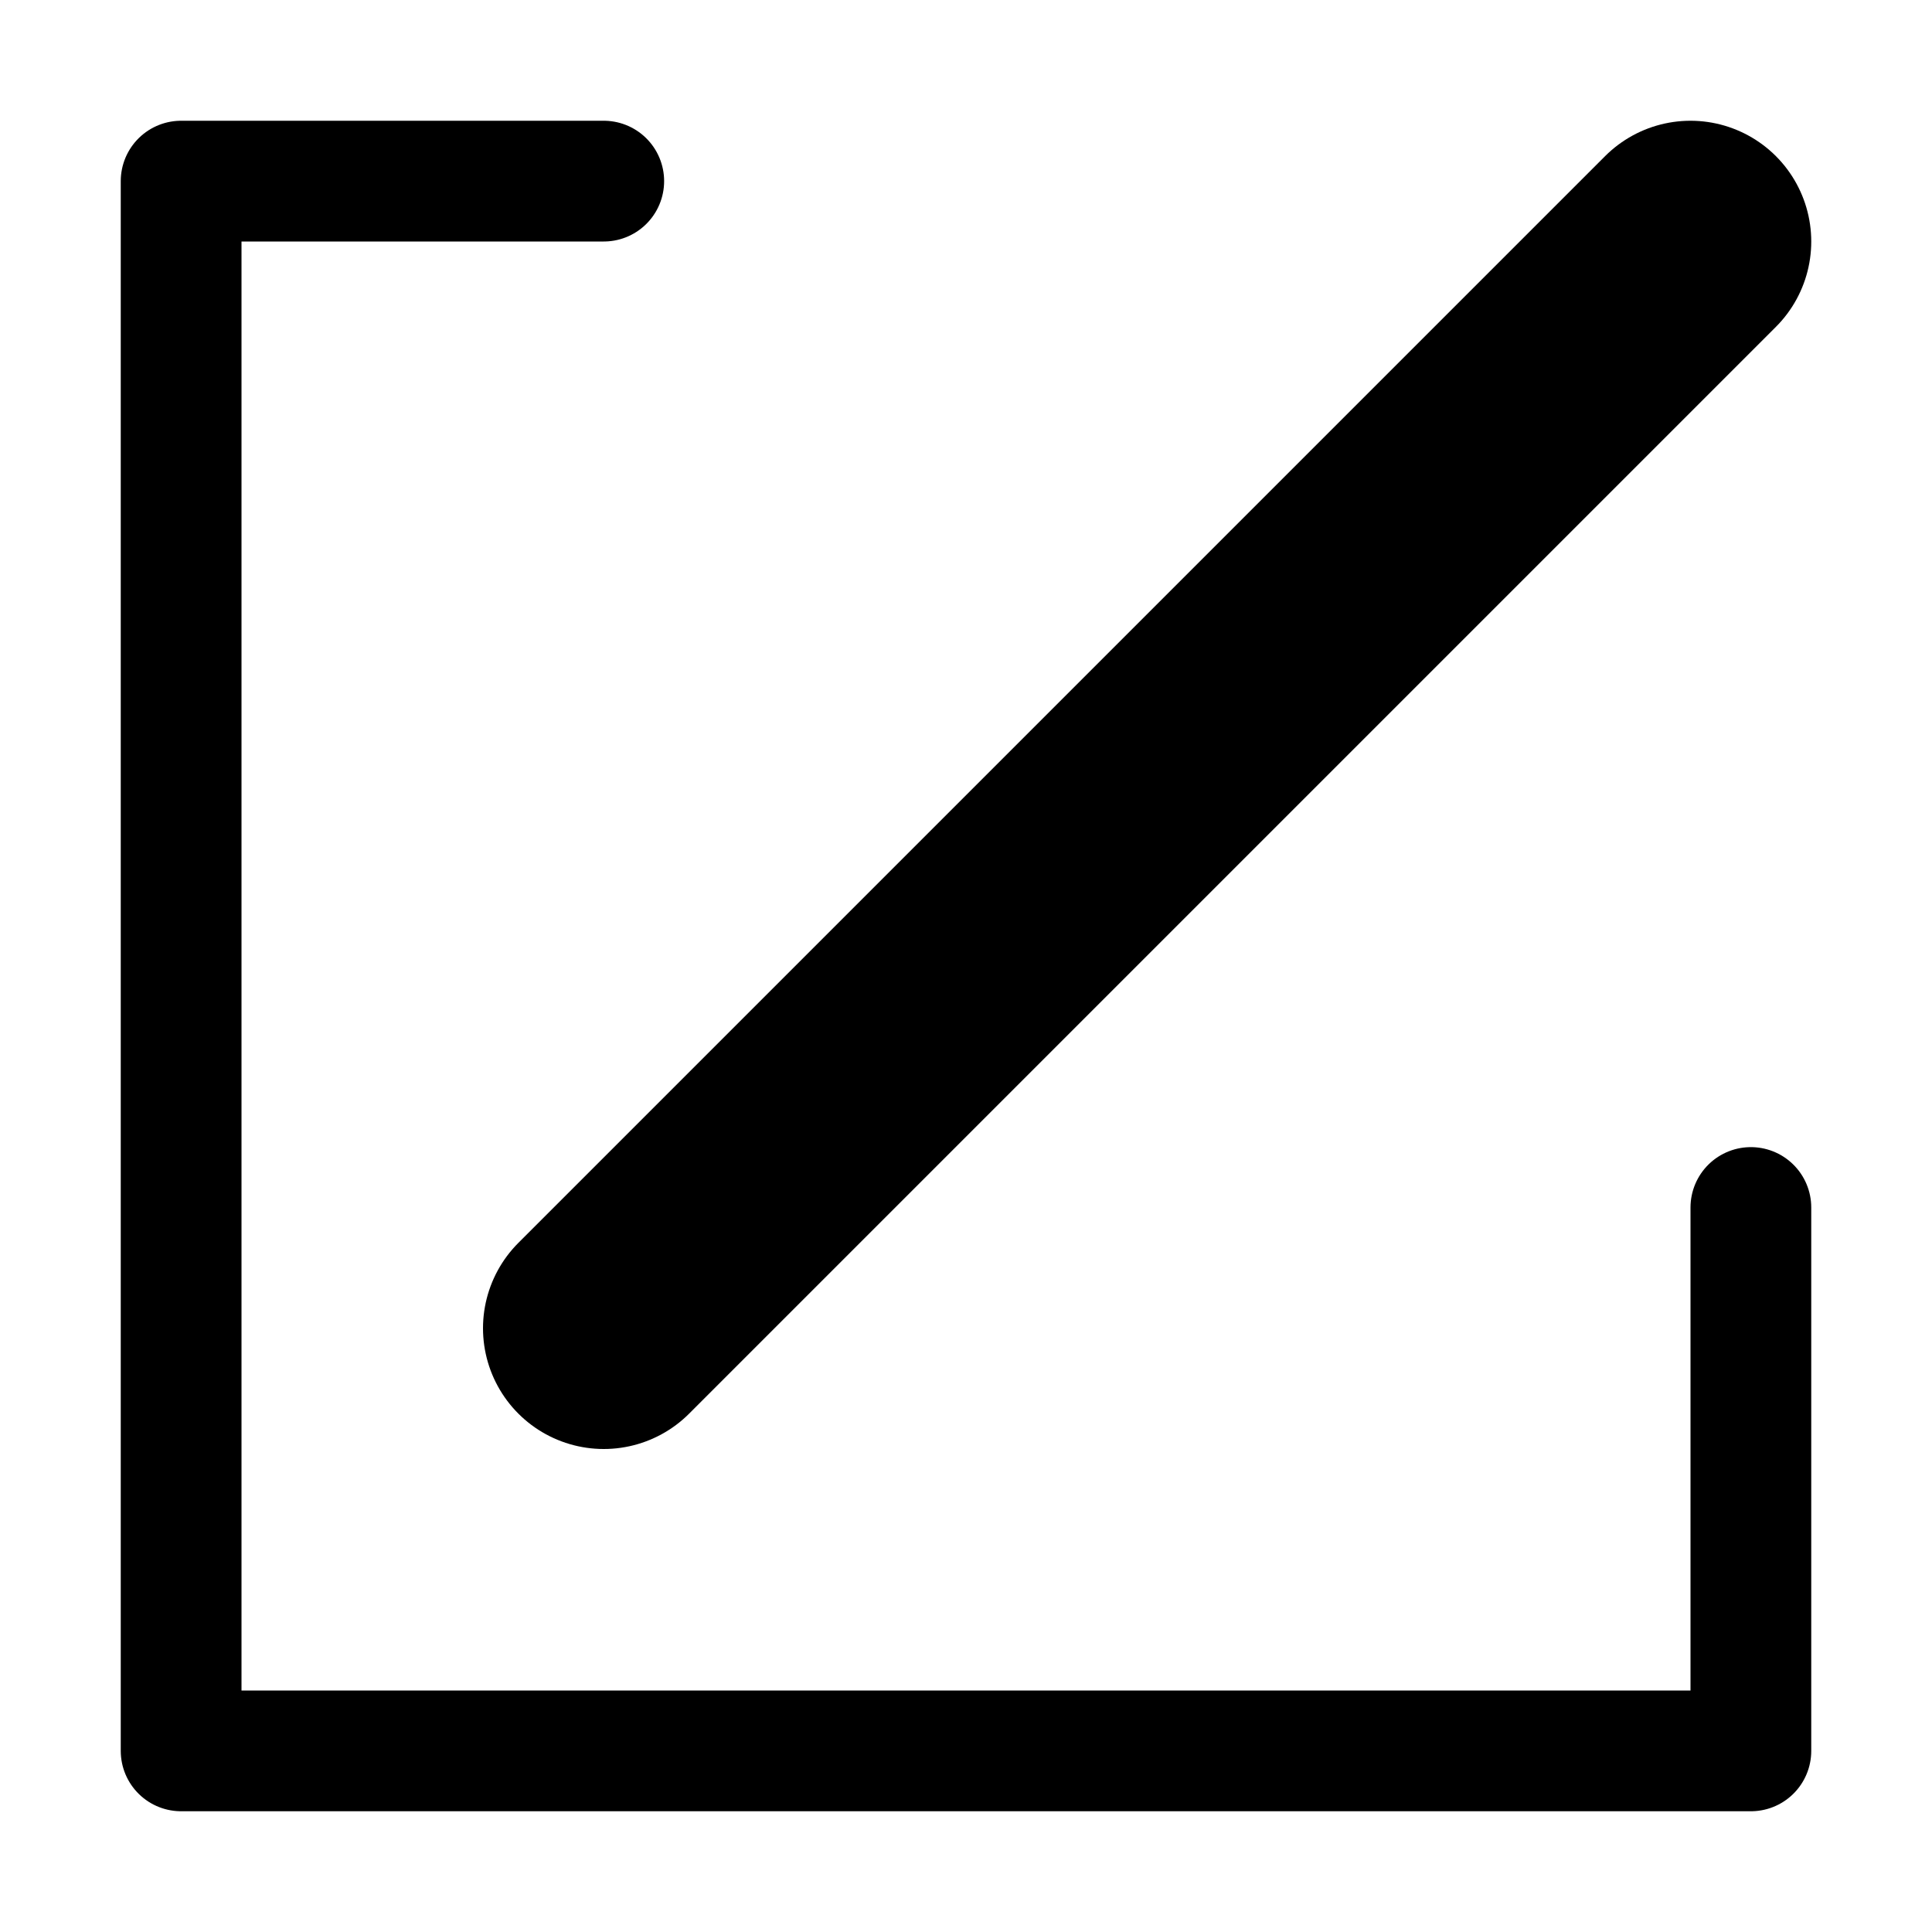
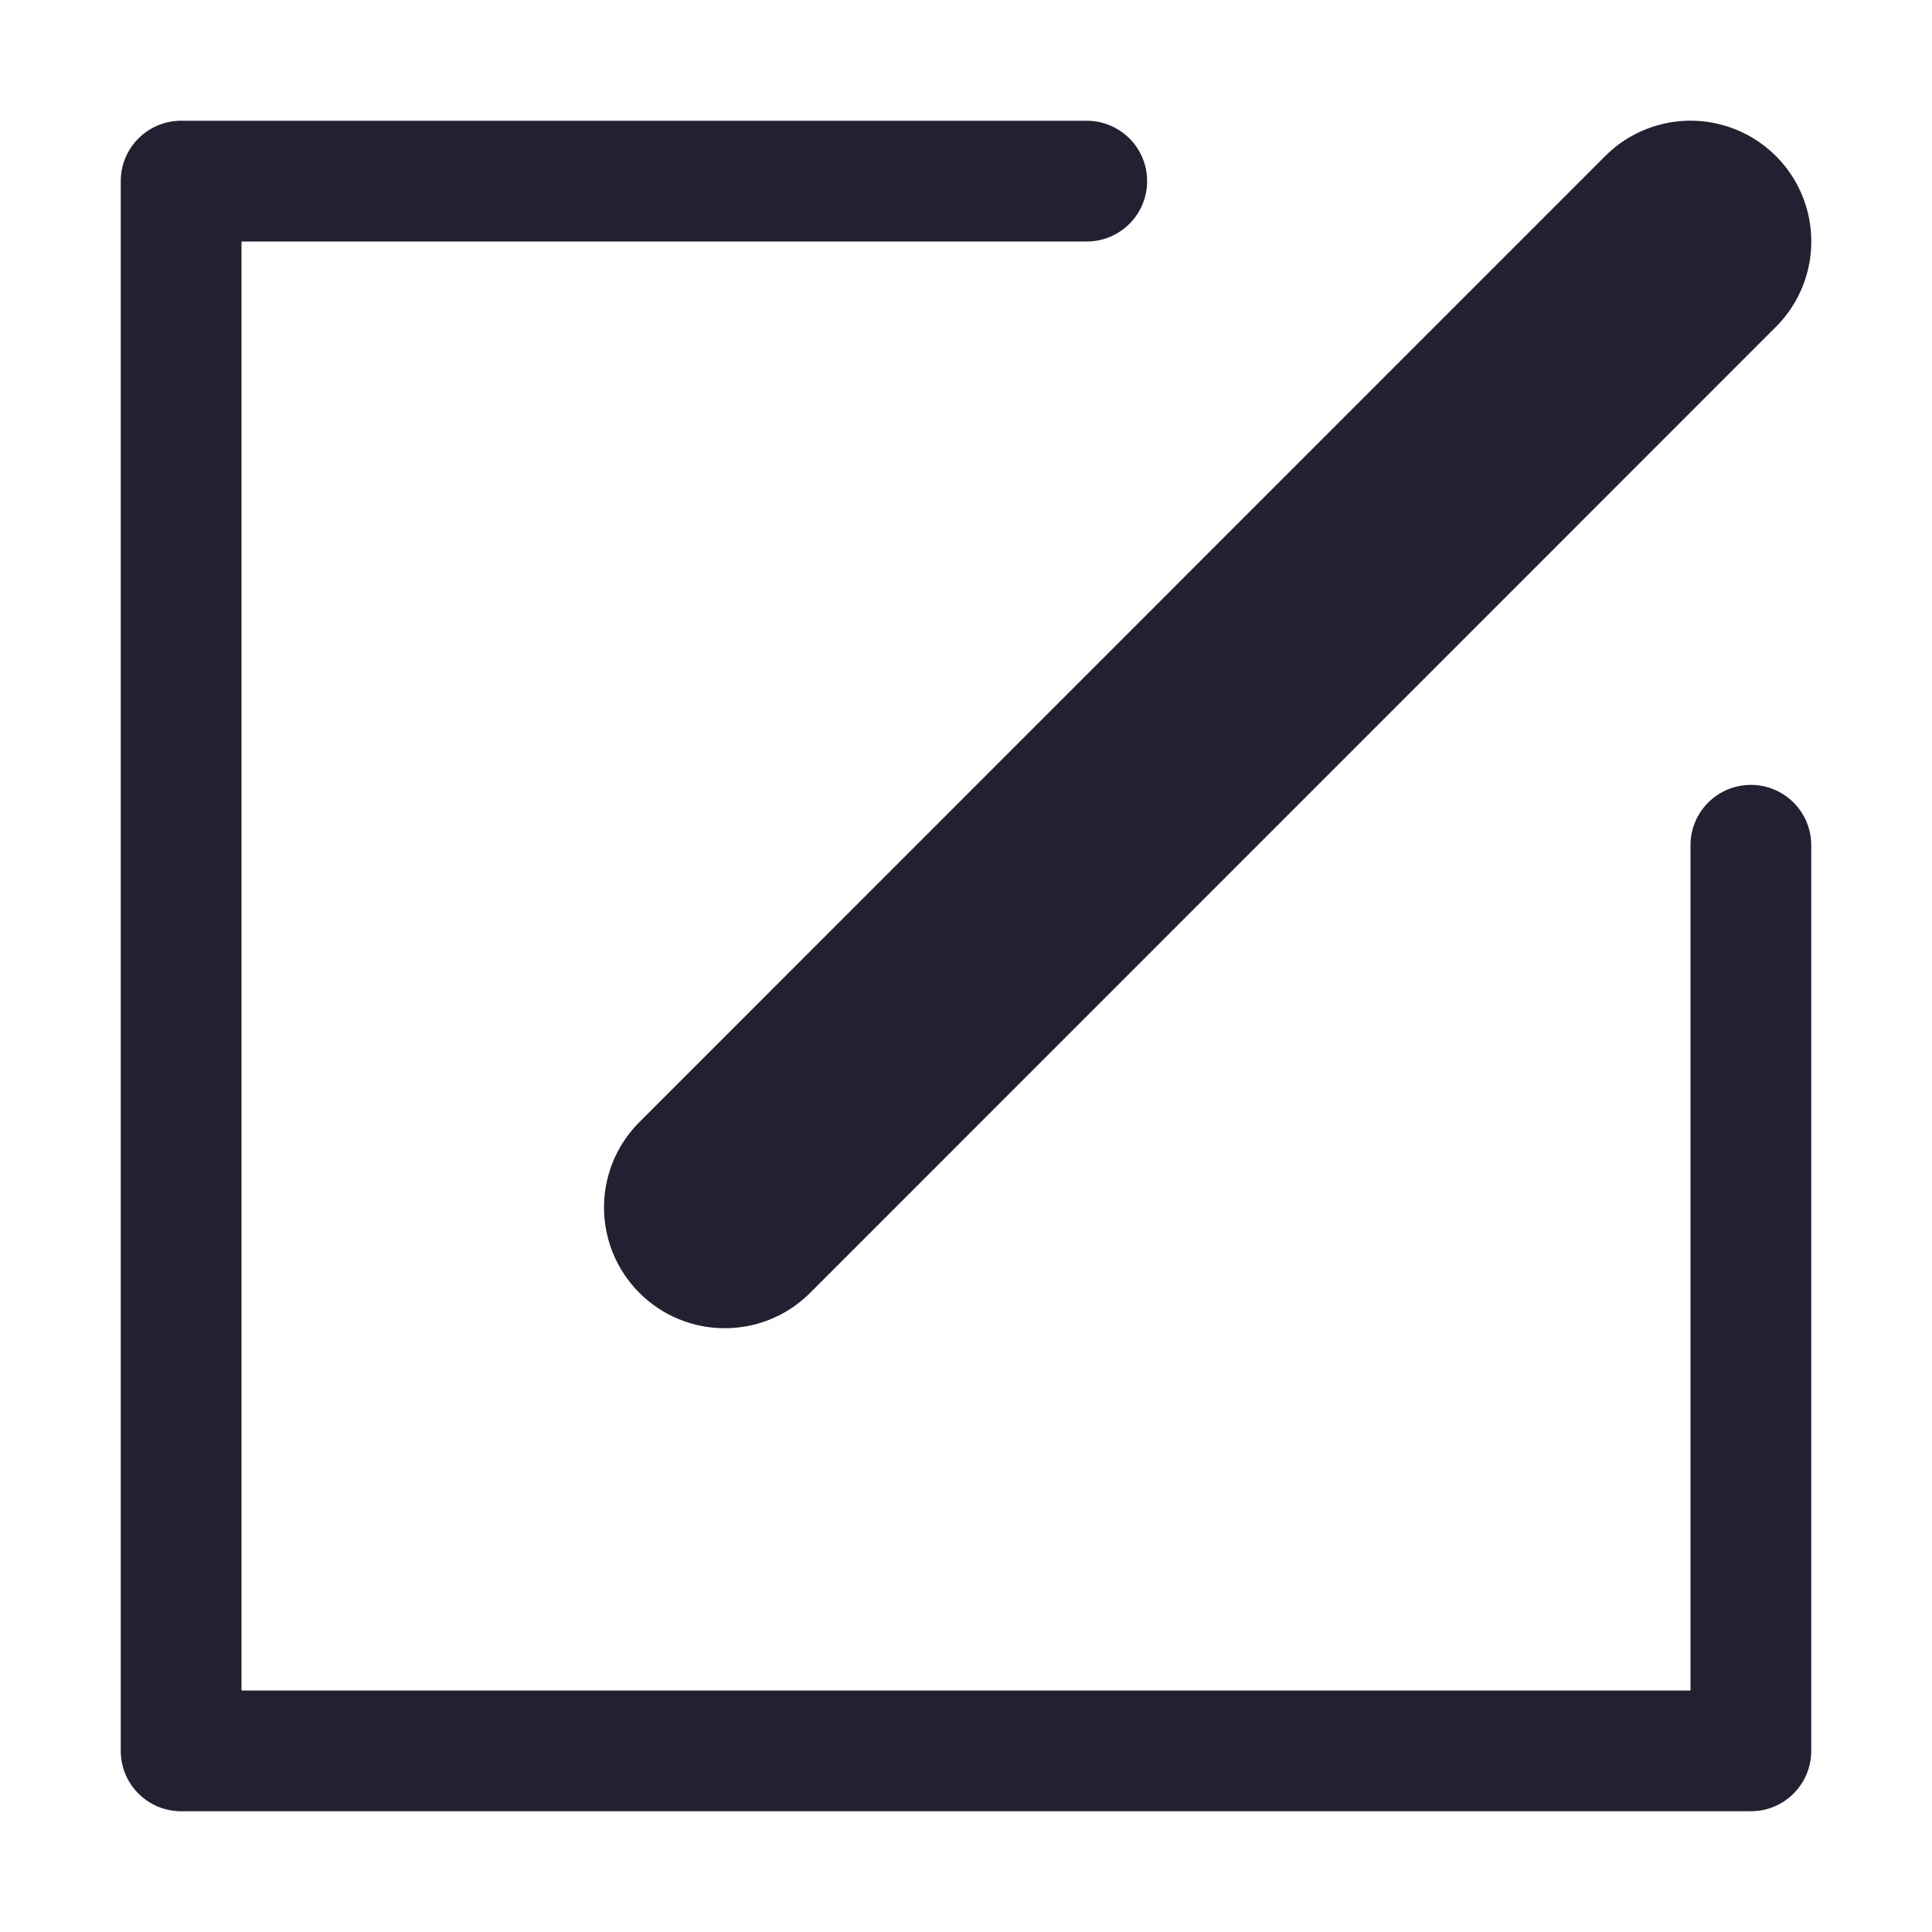
<svg xmlns="http://www.w3.org/2000/svg" height="16px" viewBox="0 0 16 16" width="16px" version="1.1" id="svg4">
  <defs id="defs8" />
-   <path style="fill:none;stroke:#000000;stroke-width:1px;stroke-linecap:round;stroke-linejoin:round;stroke-opacity:1" d="m 14.5,10 v 4.5 H 1.5 V 1.5 H 5" id="path937" />
-   <path style="fill:none;stroke:#000000;stroke-width:2;stroke-linecap:round;stroke-linejoin:round;stroke-opacity:1;stroke-miterlimit:4;stroke-dasharray:none" d="M 14,2 5,11 Z" id="path1088" />
+   <path style="color:#000000;fill:#241f31;stroke-linecap:round;stroke-linejoin:round;-inkscape-stroke:none" d="M 1.5,1 C 1.224,1 1,1.224 1,1.5 v 13 c 2.76e-5,0.276 0.224,0.5 0.5,0.5 h 13 c 0.276,-2.8e-5 0.5,-0.224 0.5,-0.5 V 7 C 15,6.724 14.776,6.5 14.5,6.5 14.224,6.5 14,6.724 14,7 v 7 H 2 V 2 H 9 C 9.276,2 9.5,1.776 9.5,1.5 9.5,1.224 9.276,1 9,1 Z" id="path937" />
+   <path style="color:#000000;fill:#241f31;stroke-linecap:round;stroke-linejoin:round;-inkscape-stroke:none" d="M 14.264,1.035 A 1,1 0 0 0 13.303,1.283 L 5.283,9.305 A 1,1 0 0 0 6.697,10.719 L 14.717,2.697 A 1,1 0 0 0 14.965,1.736 1,1 0 0 0 14.264,1.035 Z" id="path1076" />
</svg>
